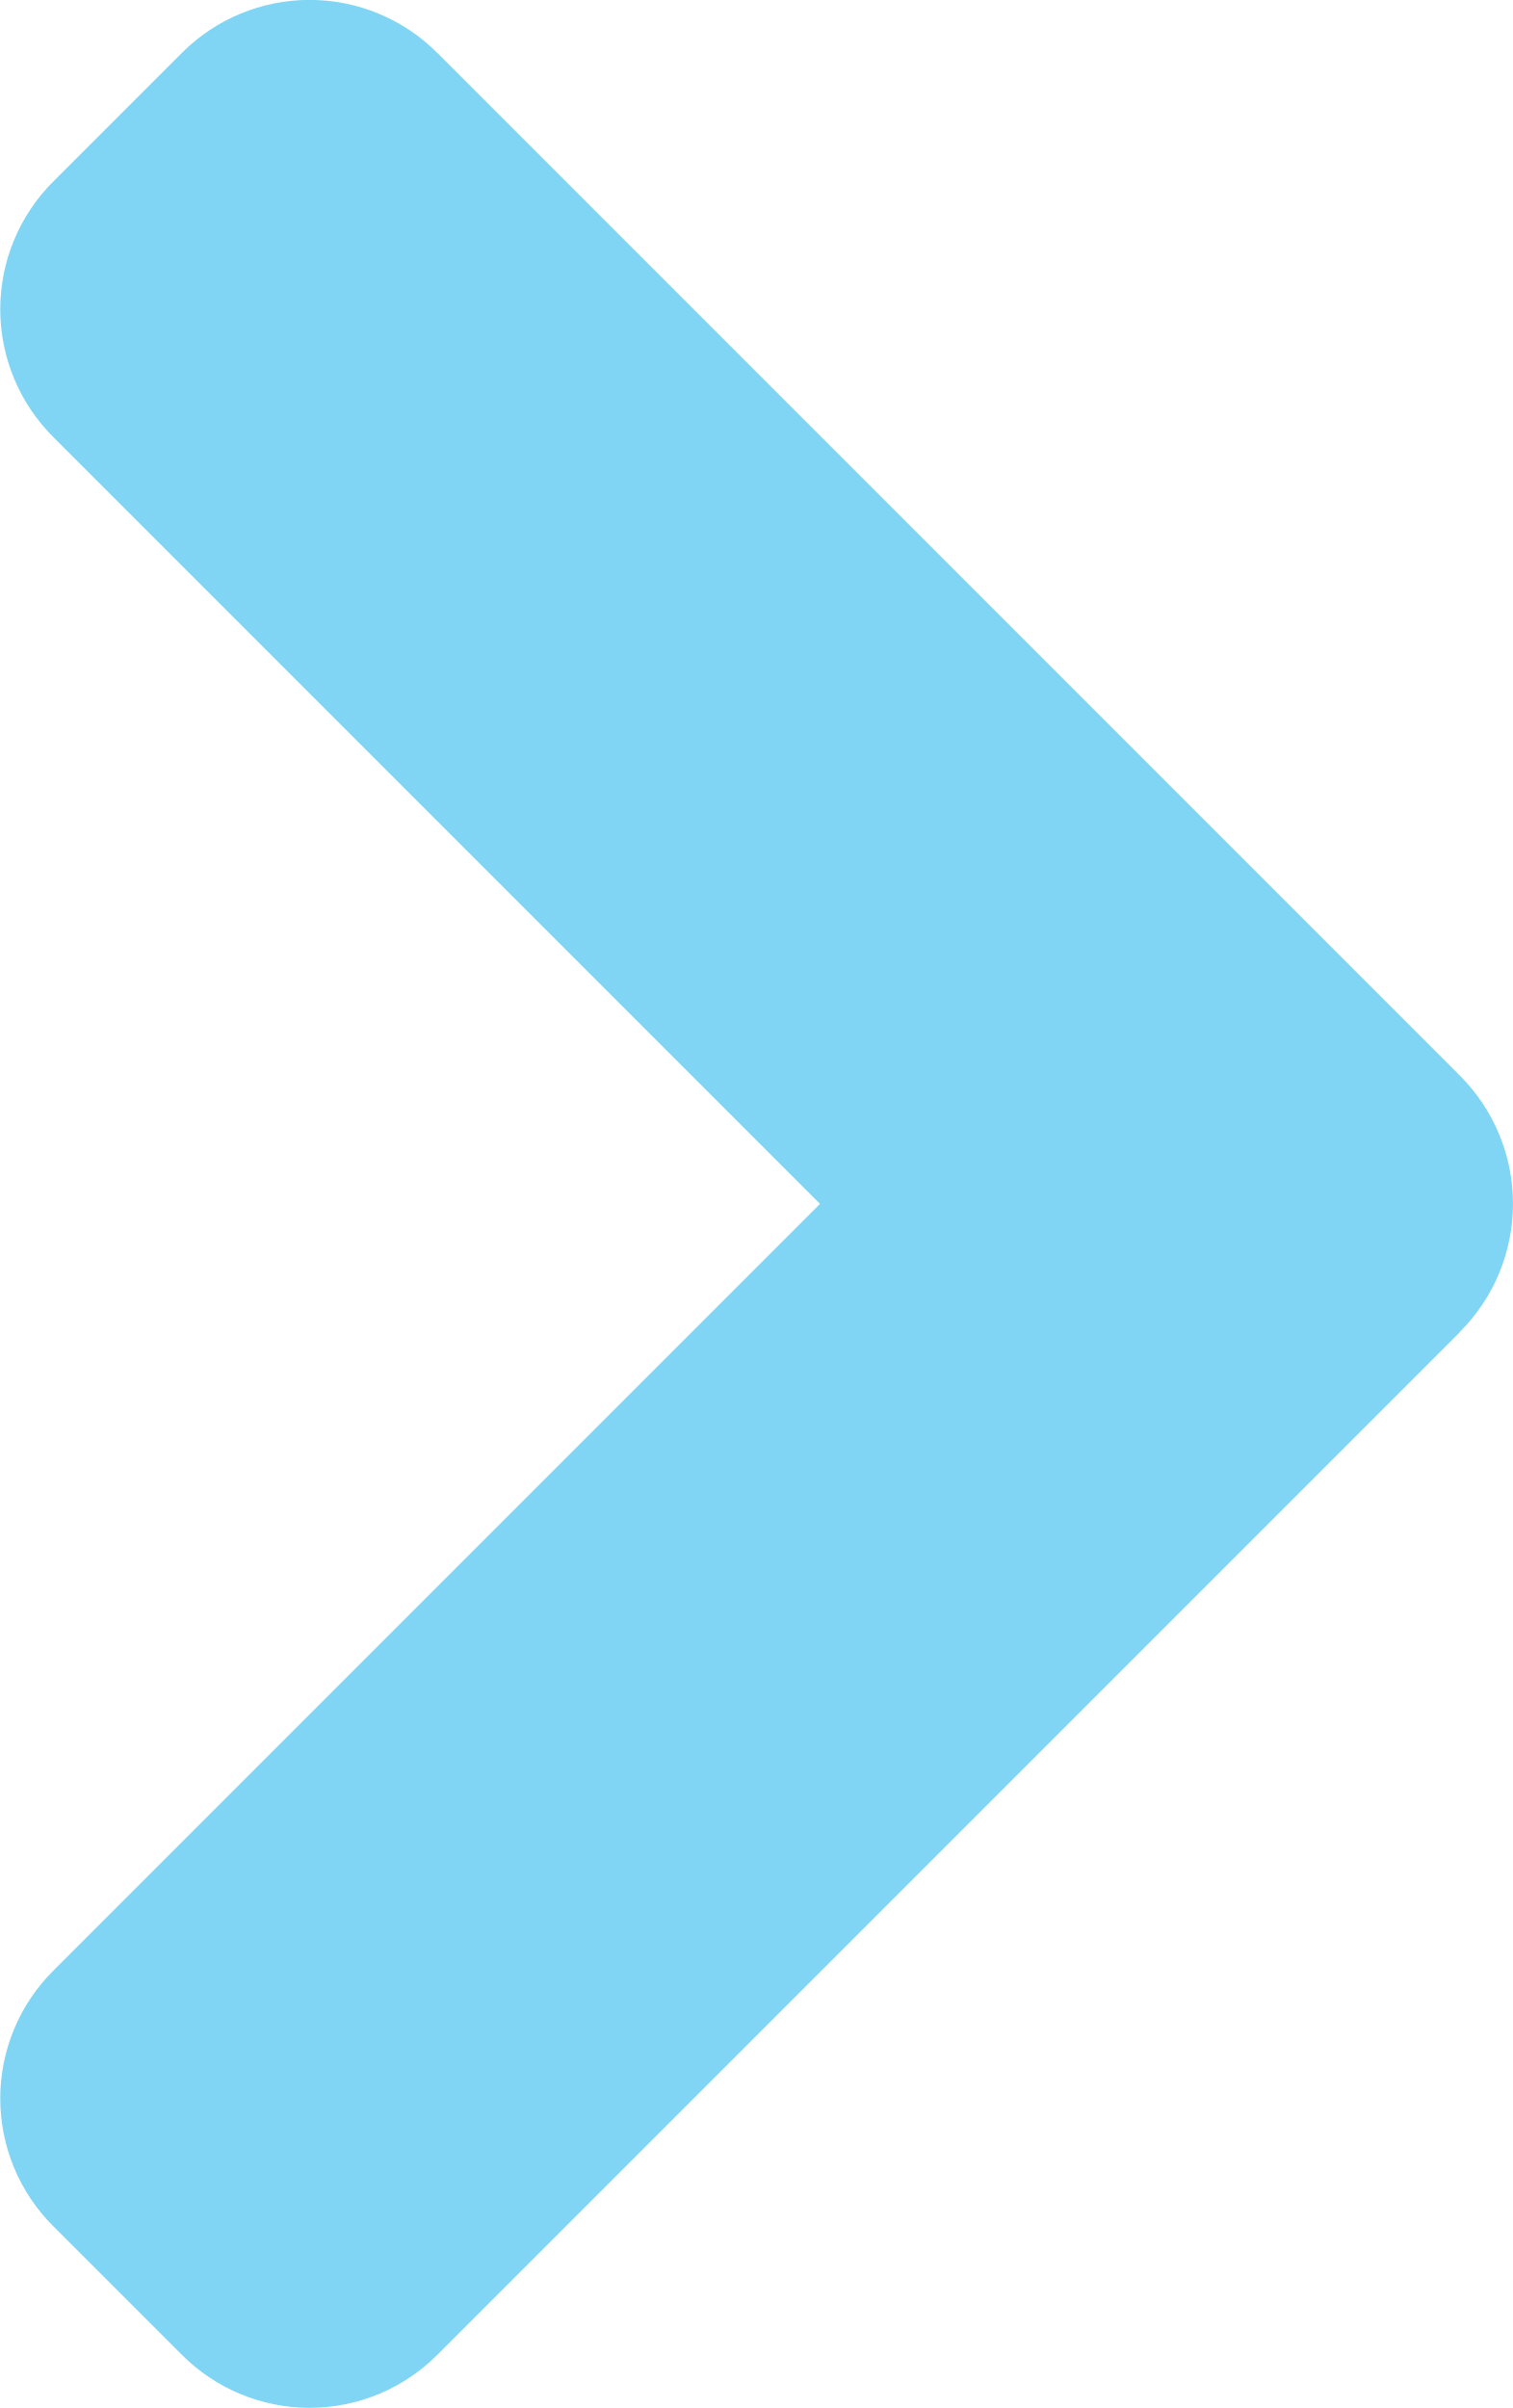
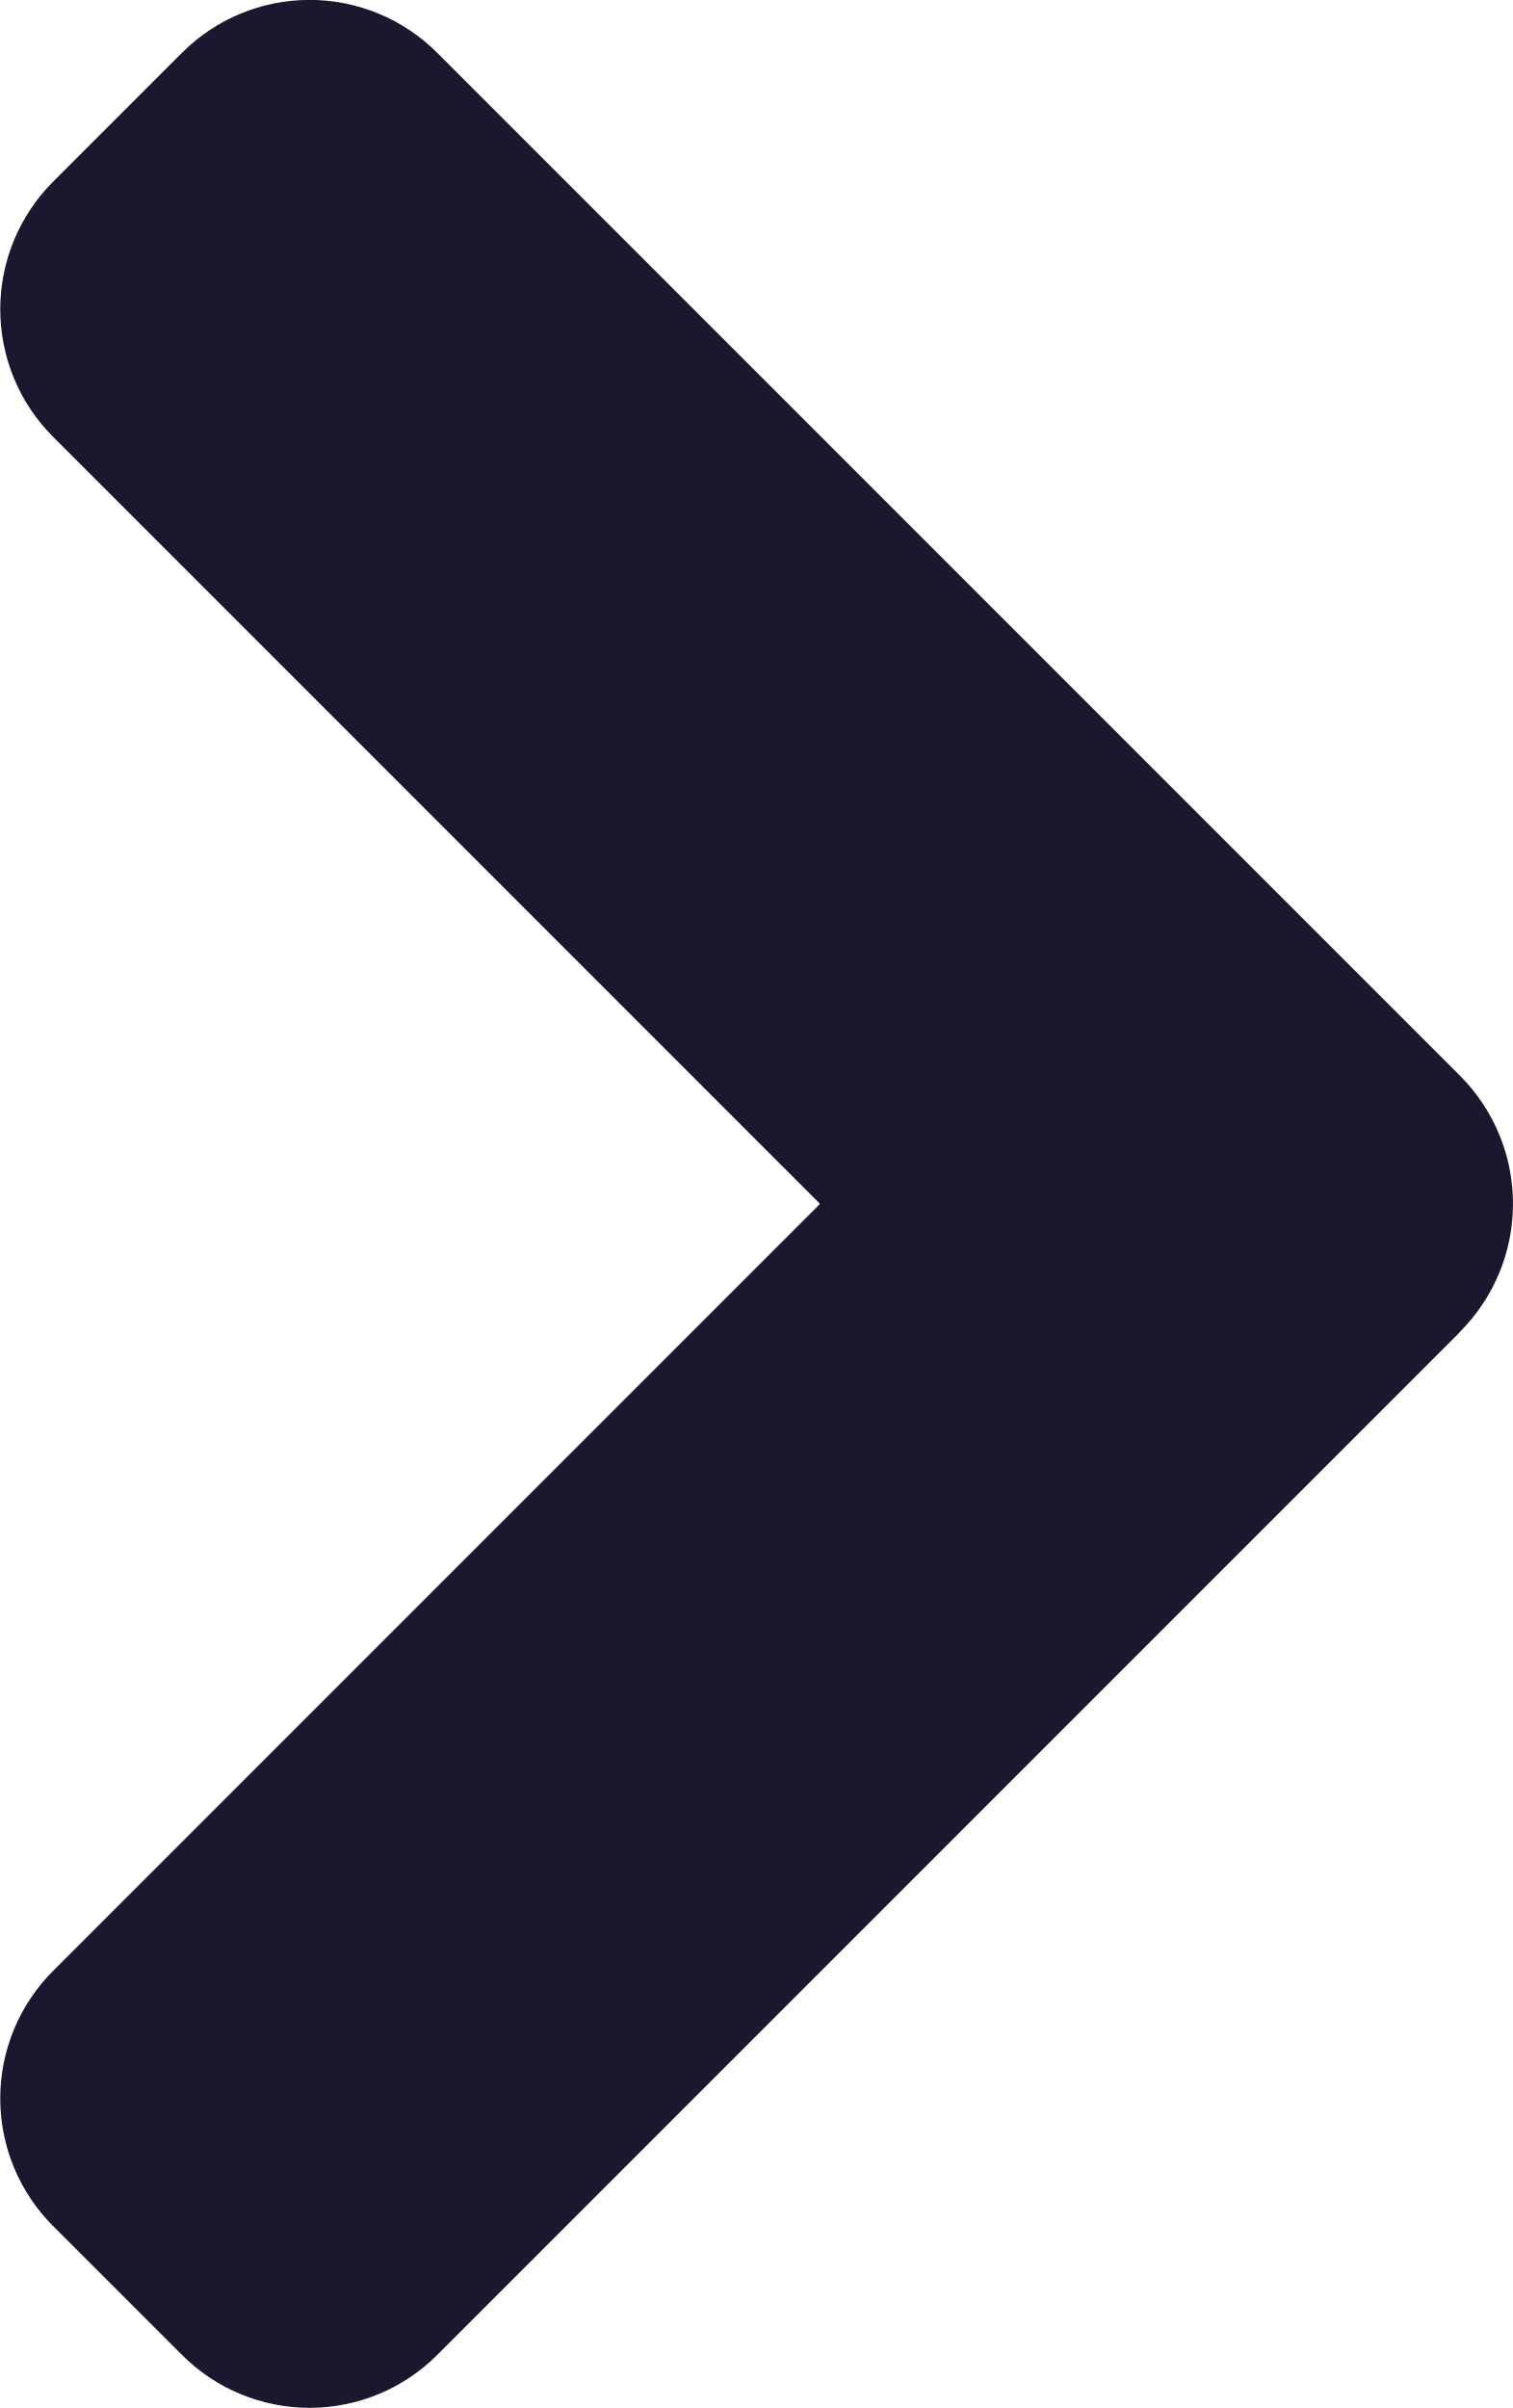
<svg xmlns="http://www.w3.org/2000/svg" width="17.613" height="28.029" viewBox="0 0 17.613 28.029">
-   <path id="Path_4202" data-name="Path 4202" d="M193.442,111.958l-11.9,11.9a2.1,2.1,0,0,1-2.978,0l-1.493-1.493a2.1,2.1,0,0,1,0-2.978l8.924-8.924-8.924-8.924a2.1,2.1,0,0,1,0-2.978l1.493-1.493a2.1,2.1,0,0,1,2.978,0l11.9,11.9a2.108,2.108,0,0,1,0,2.987Z" transform="translate(-176.449 -96.45)" fill="#81d5f4" />
+   <path id="Path_4202" data-name="Path 4202" d="M193.442,111.958l-11.9,11.9a2.1,2.1,0,0,1-2.978,0l-1.493-1.493a2.1,2.1,0,0,1,0-2.978l8.924-8.924-8.924-8.924a2.1,2.1,0,0,1,0-2.978l1.493-1.493a2.1,2.1,0,0,1,2.978,0l11.9,11.9a2.108,2.108,0,0,1,0,2.987Z" transform="translate(-176.449 -96.45)" fill="#1A172F" />
</svg>
